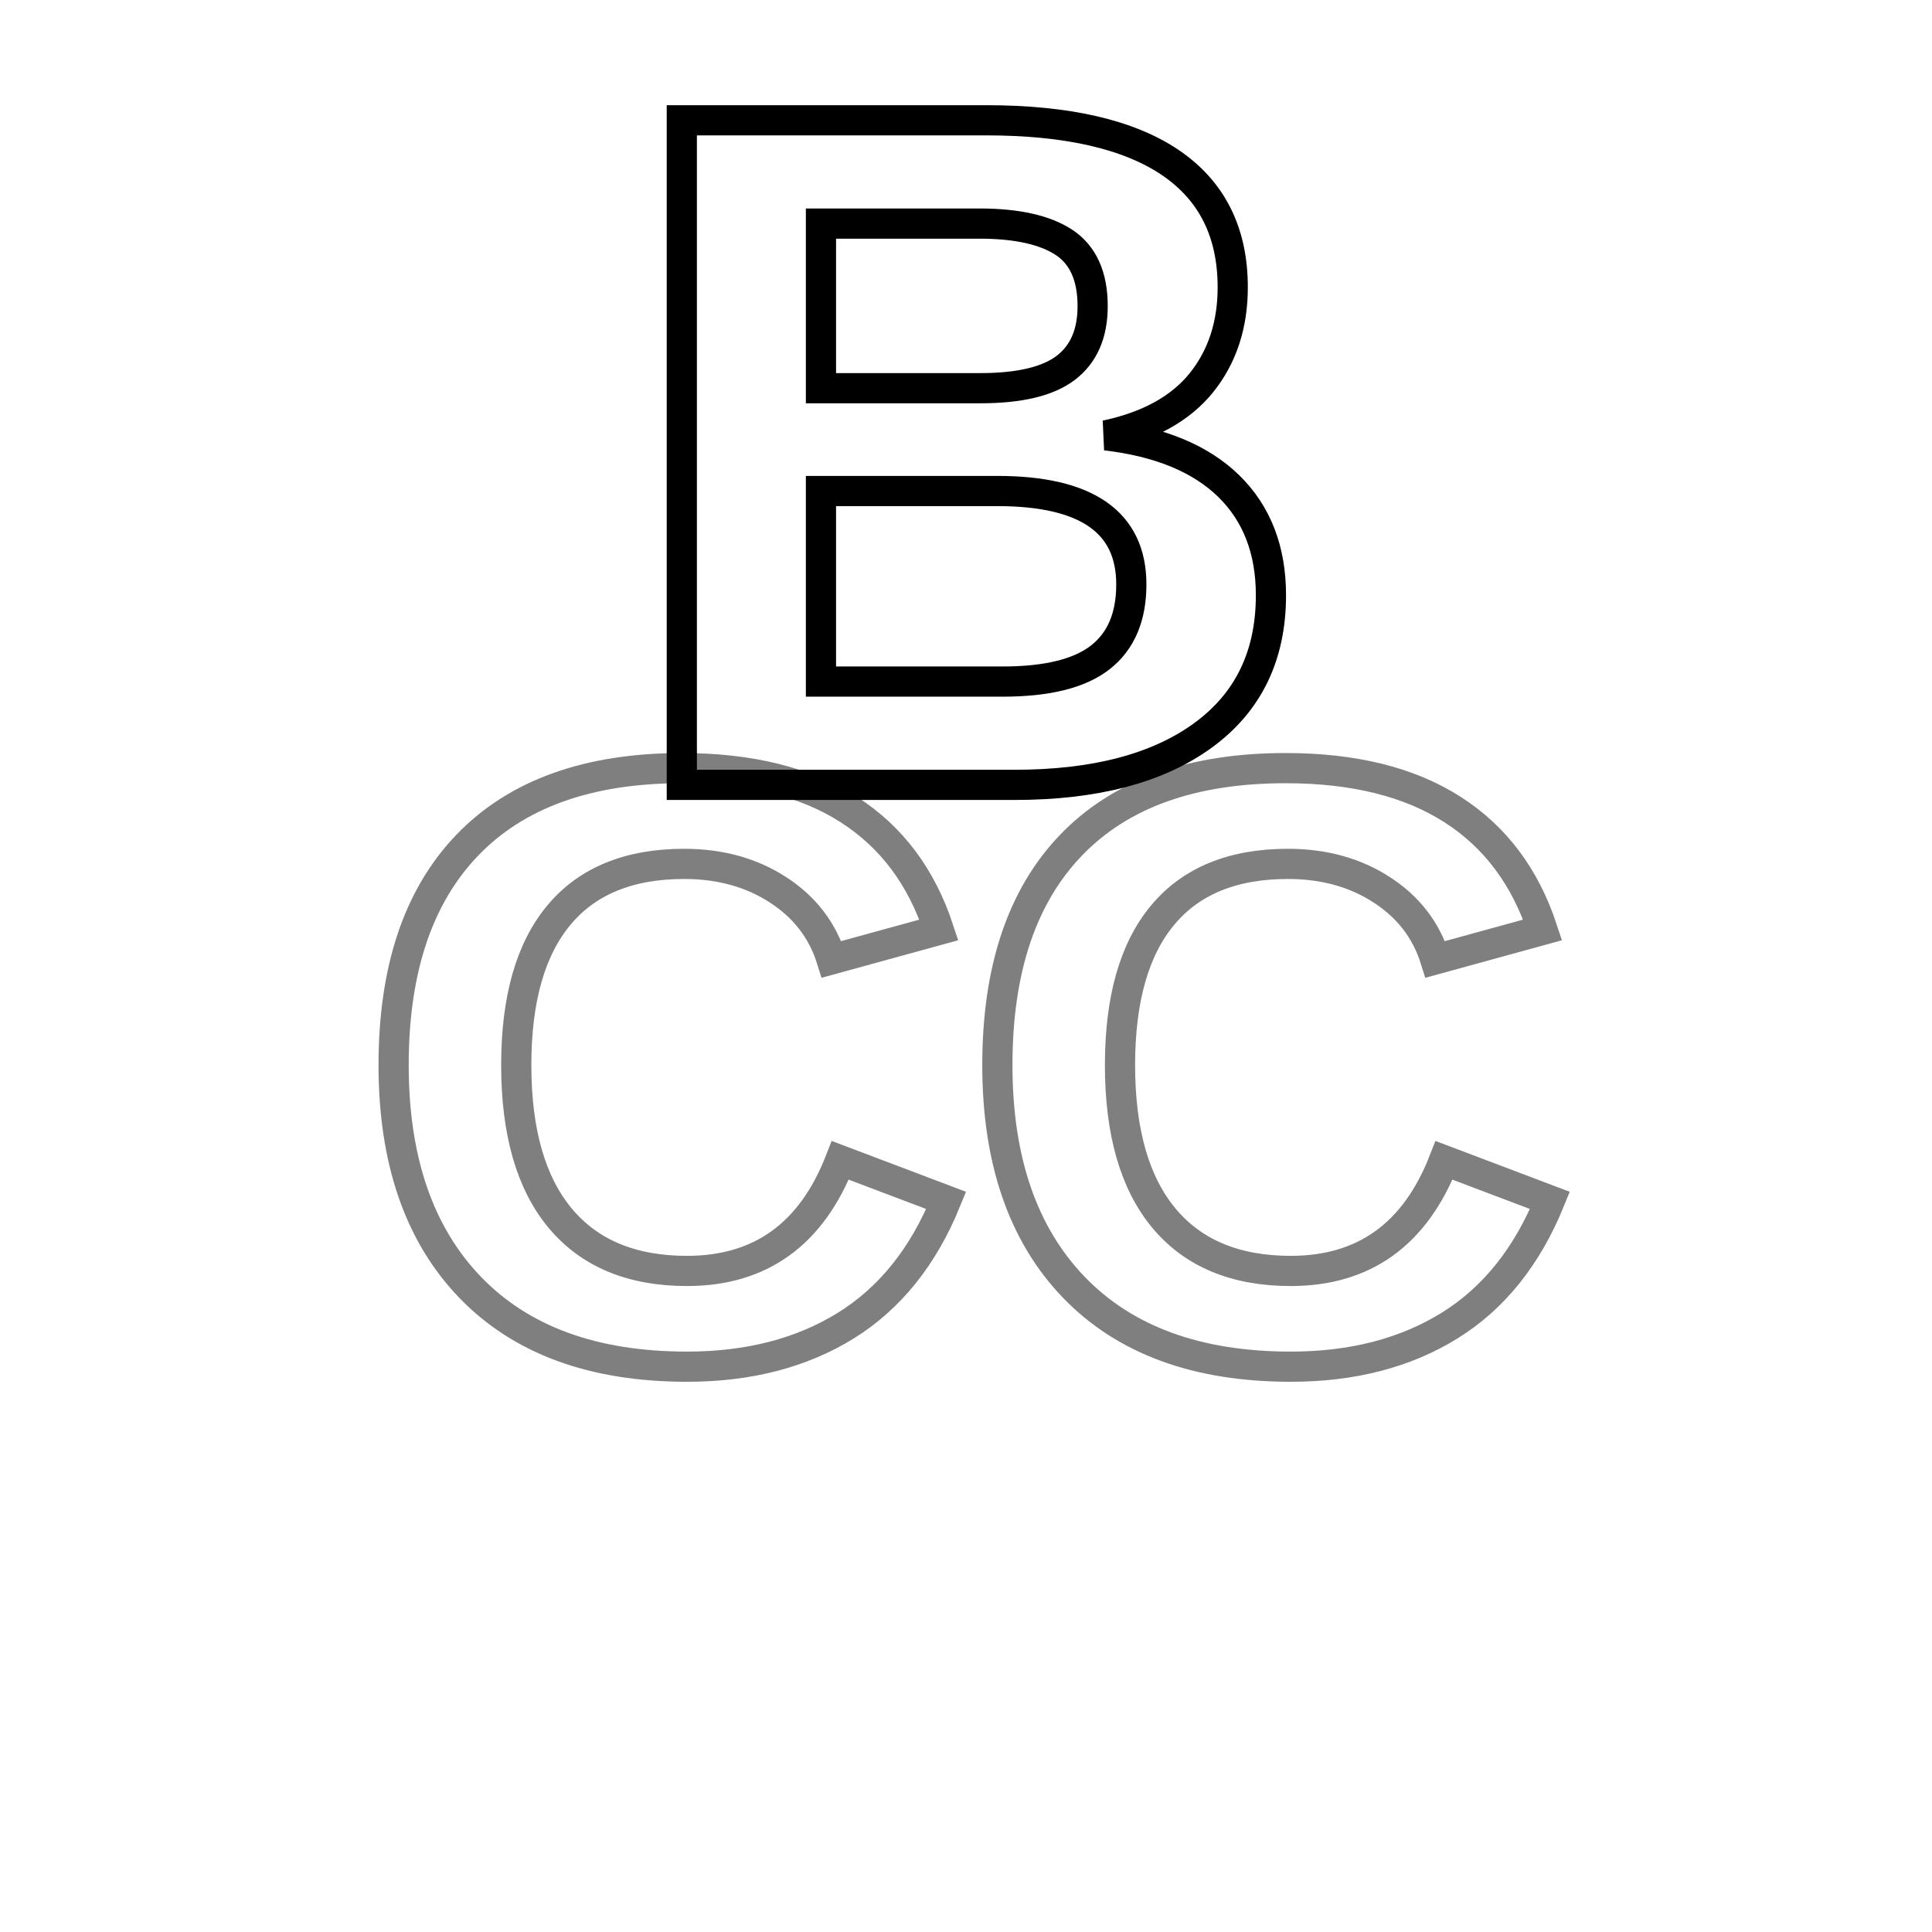
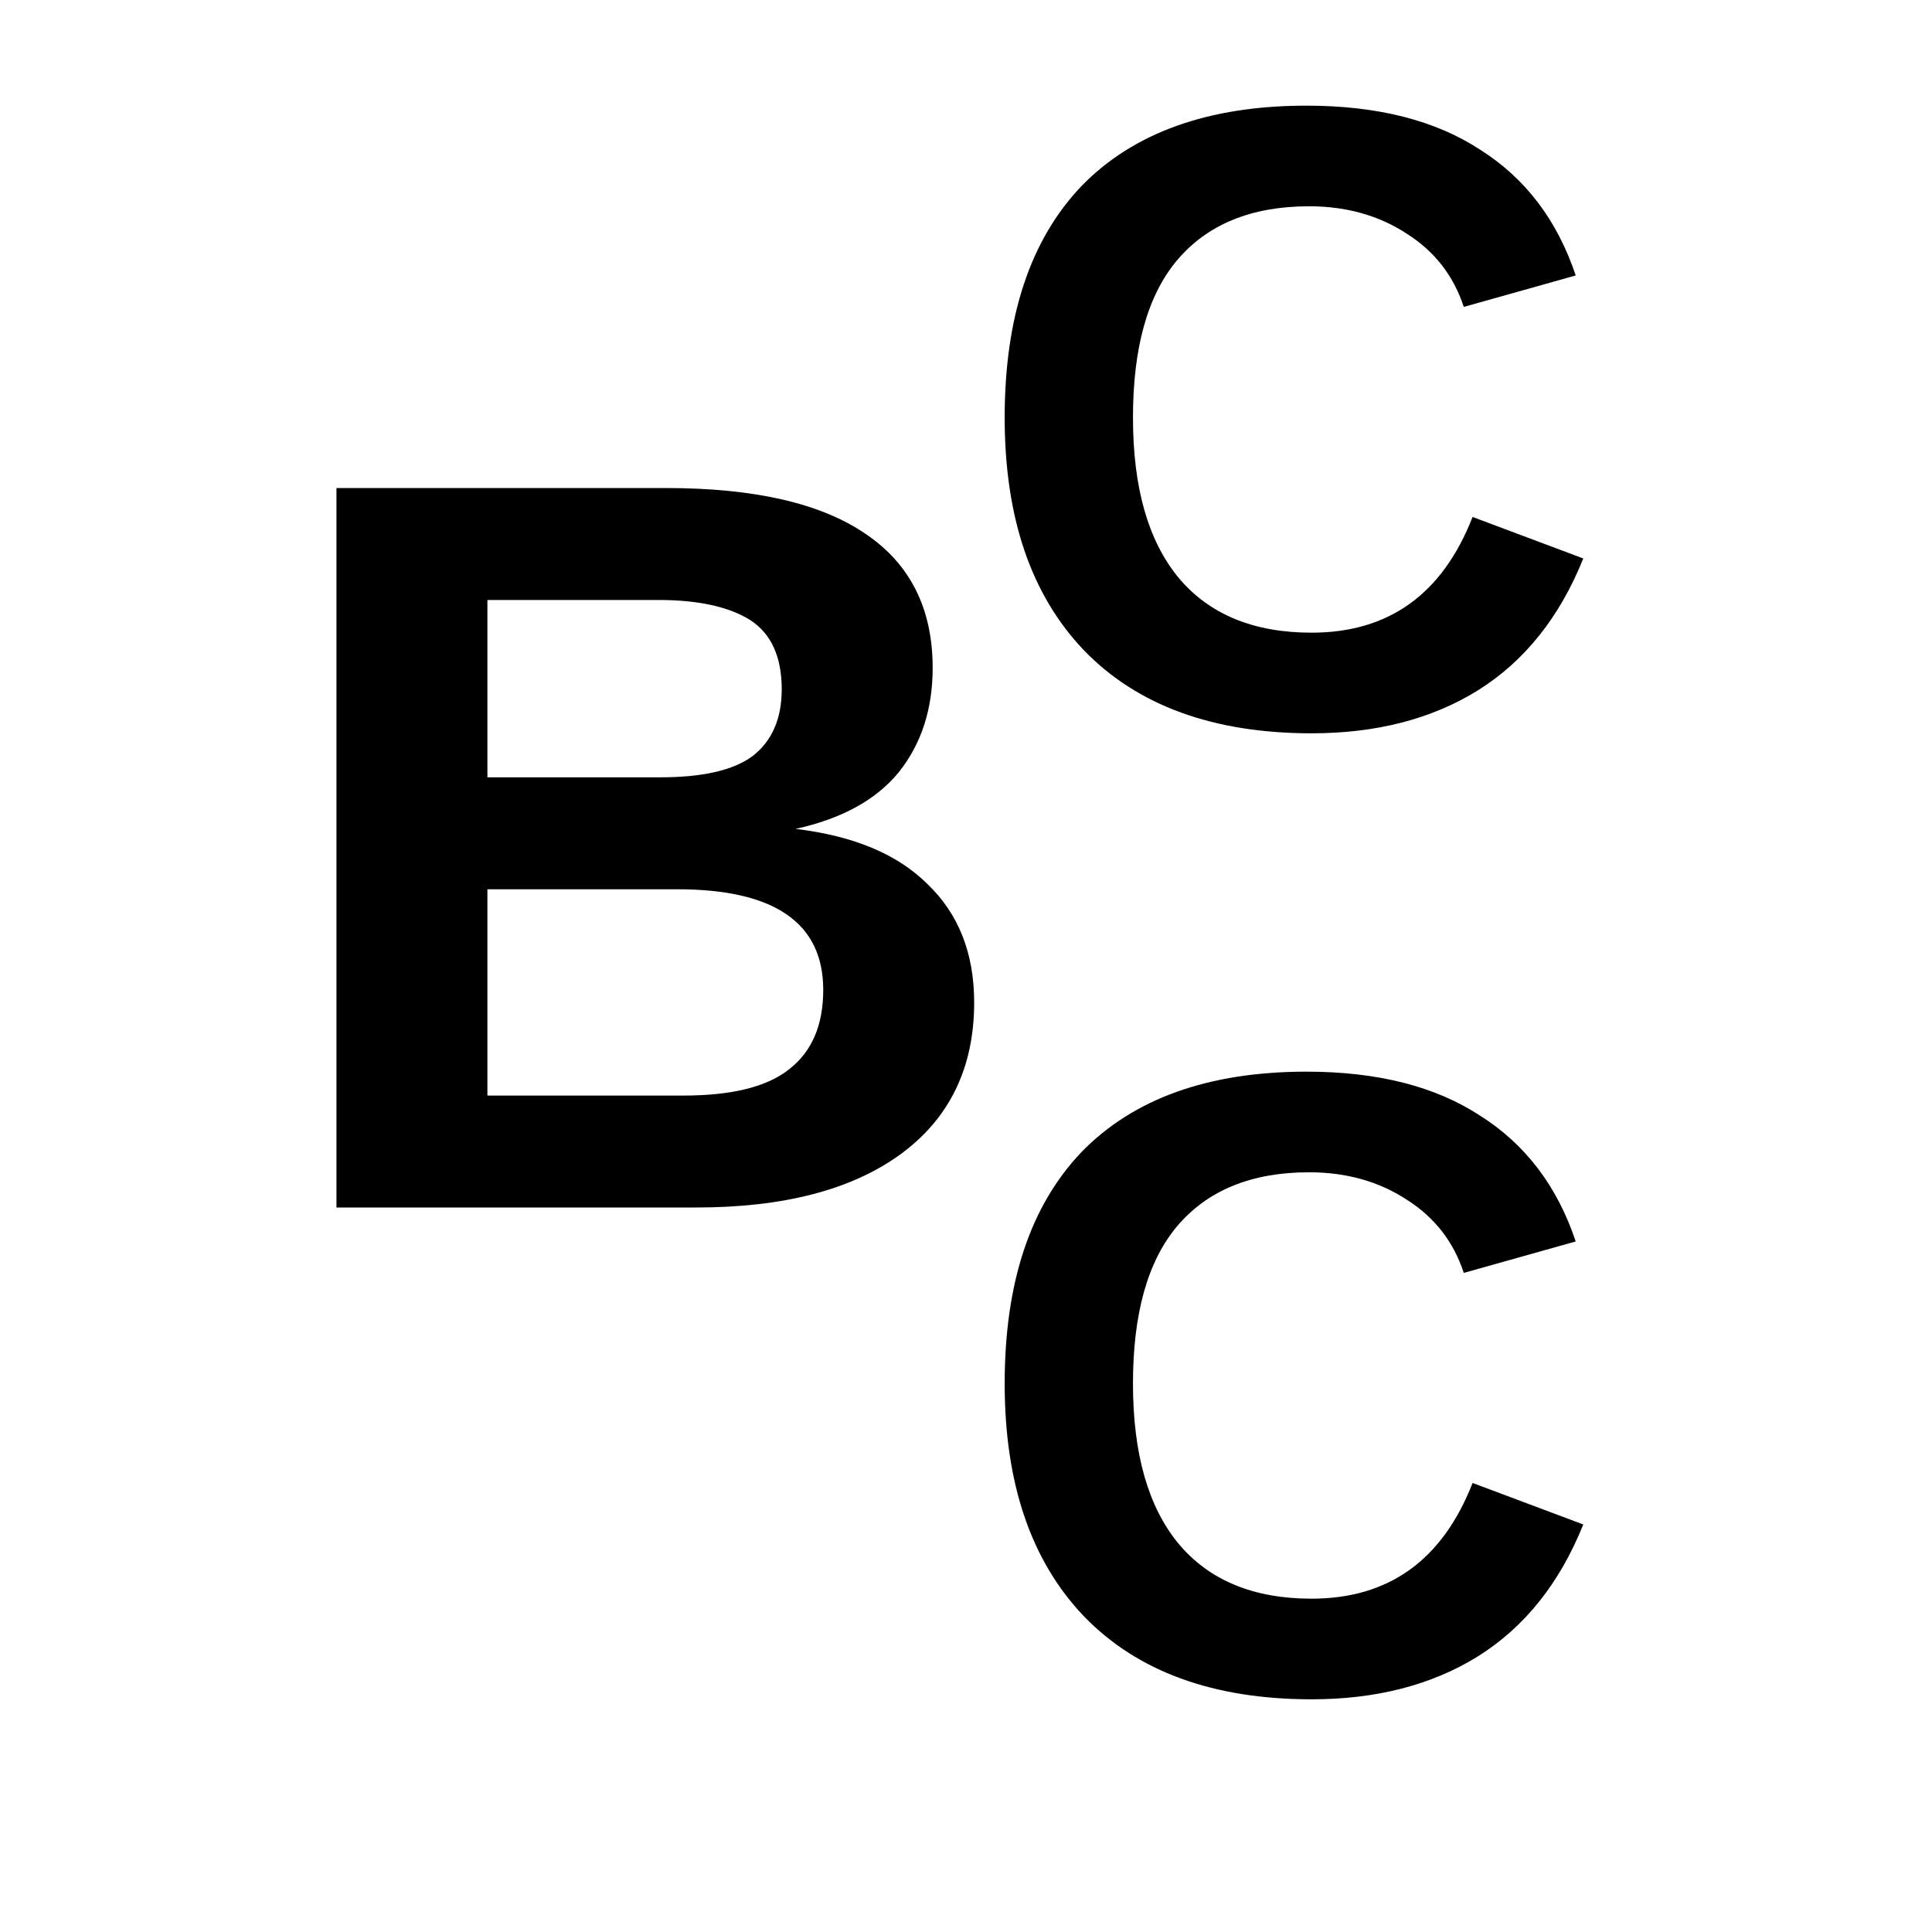
- <svg xmlns="http://www.w3.org/2000/svg" width="128" height="128" viewBox="0 0 128 128" fill="none">
-   <text x="44" y="90" font-family="'Segoe UI', Arial, sans-serif" font-size="56" font-weight="700" stroke="currentColor" stroke-width="2" fill="none" text-anchor="middle" opacity="0.5">C</text>
-   <text x="84" y="90" font-family="'Segoe UI', Arial, sans-serif" font-size="56" font-weight="700" stroke="currentColor" stroke-width="2" fill="none" text-anchor="middle" opacity="0.5">C</text>
-   <text x="64" y="52" font-family="'Segoe UI', Arial, sans-serif" font-size="64" font-weight="700" stroke="currentColor" stroke-width="2" fill="none" text-anchor="middle">B</text>
+ <svg xmlns="http://www.w3.org/2000/svg" width="24" height="24" viewBox="0 0 24 24" fill="none">
+   <text x="16" y="9" font-family="'Segoe UI', Arial, sans-serif" font-size="11" font-weight="700" fill="currentColor" text-anchor="middle">C</text>
+   <text x="8" y="15" font-family="'Segoe UI', Arial, sans-serif" font-size="13" font-weight="700" fill="currentColor" text-anchor="middle">B</text>
+   <text x="16" y="21" font-family="'Segoe UI', Arial, sans-serif" font-size="11" font-weight="700" fill="currentColor" text-anchor="middle">C</text>
</svg>
